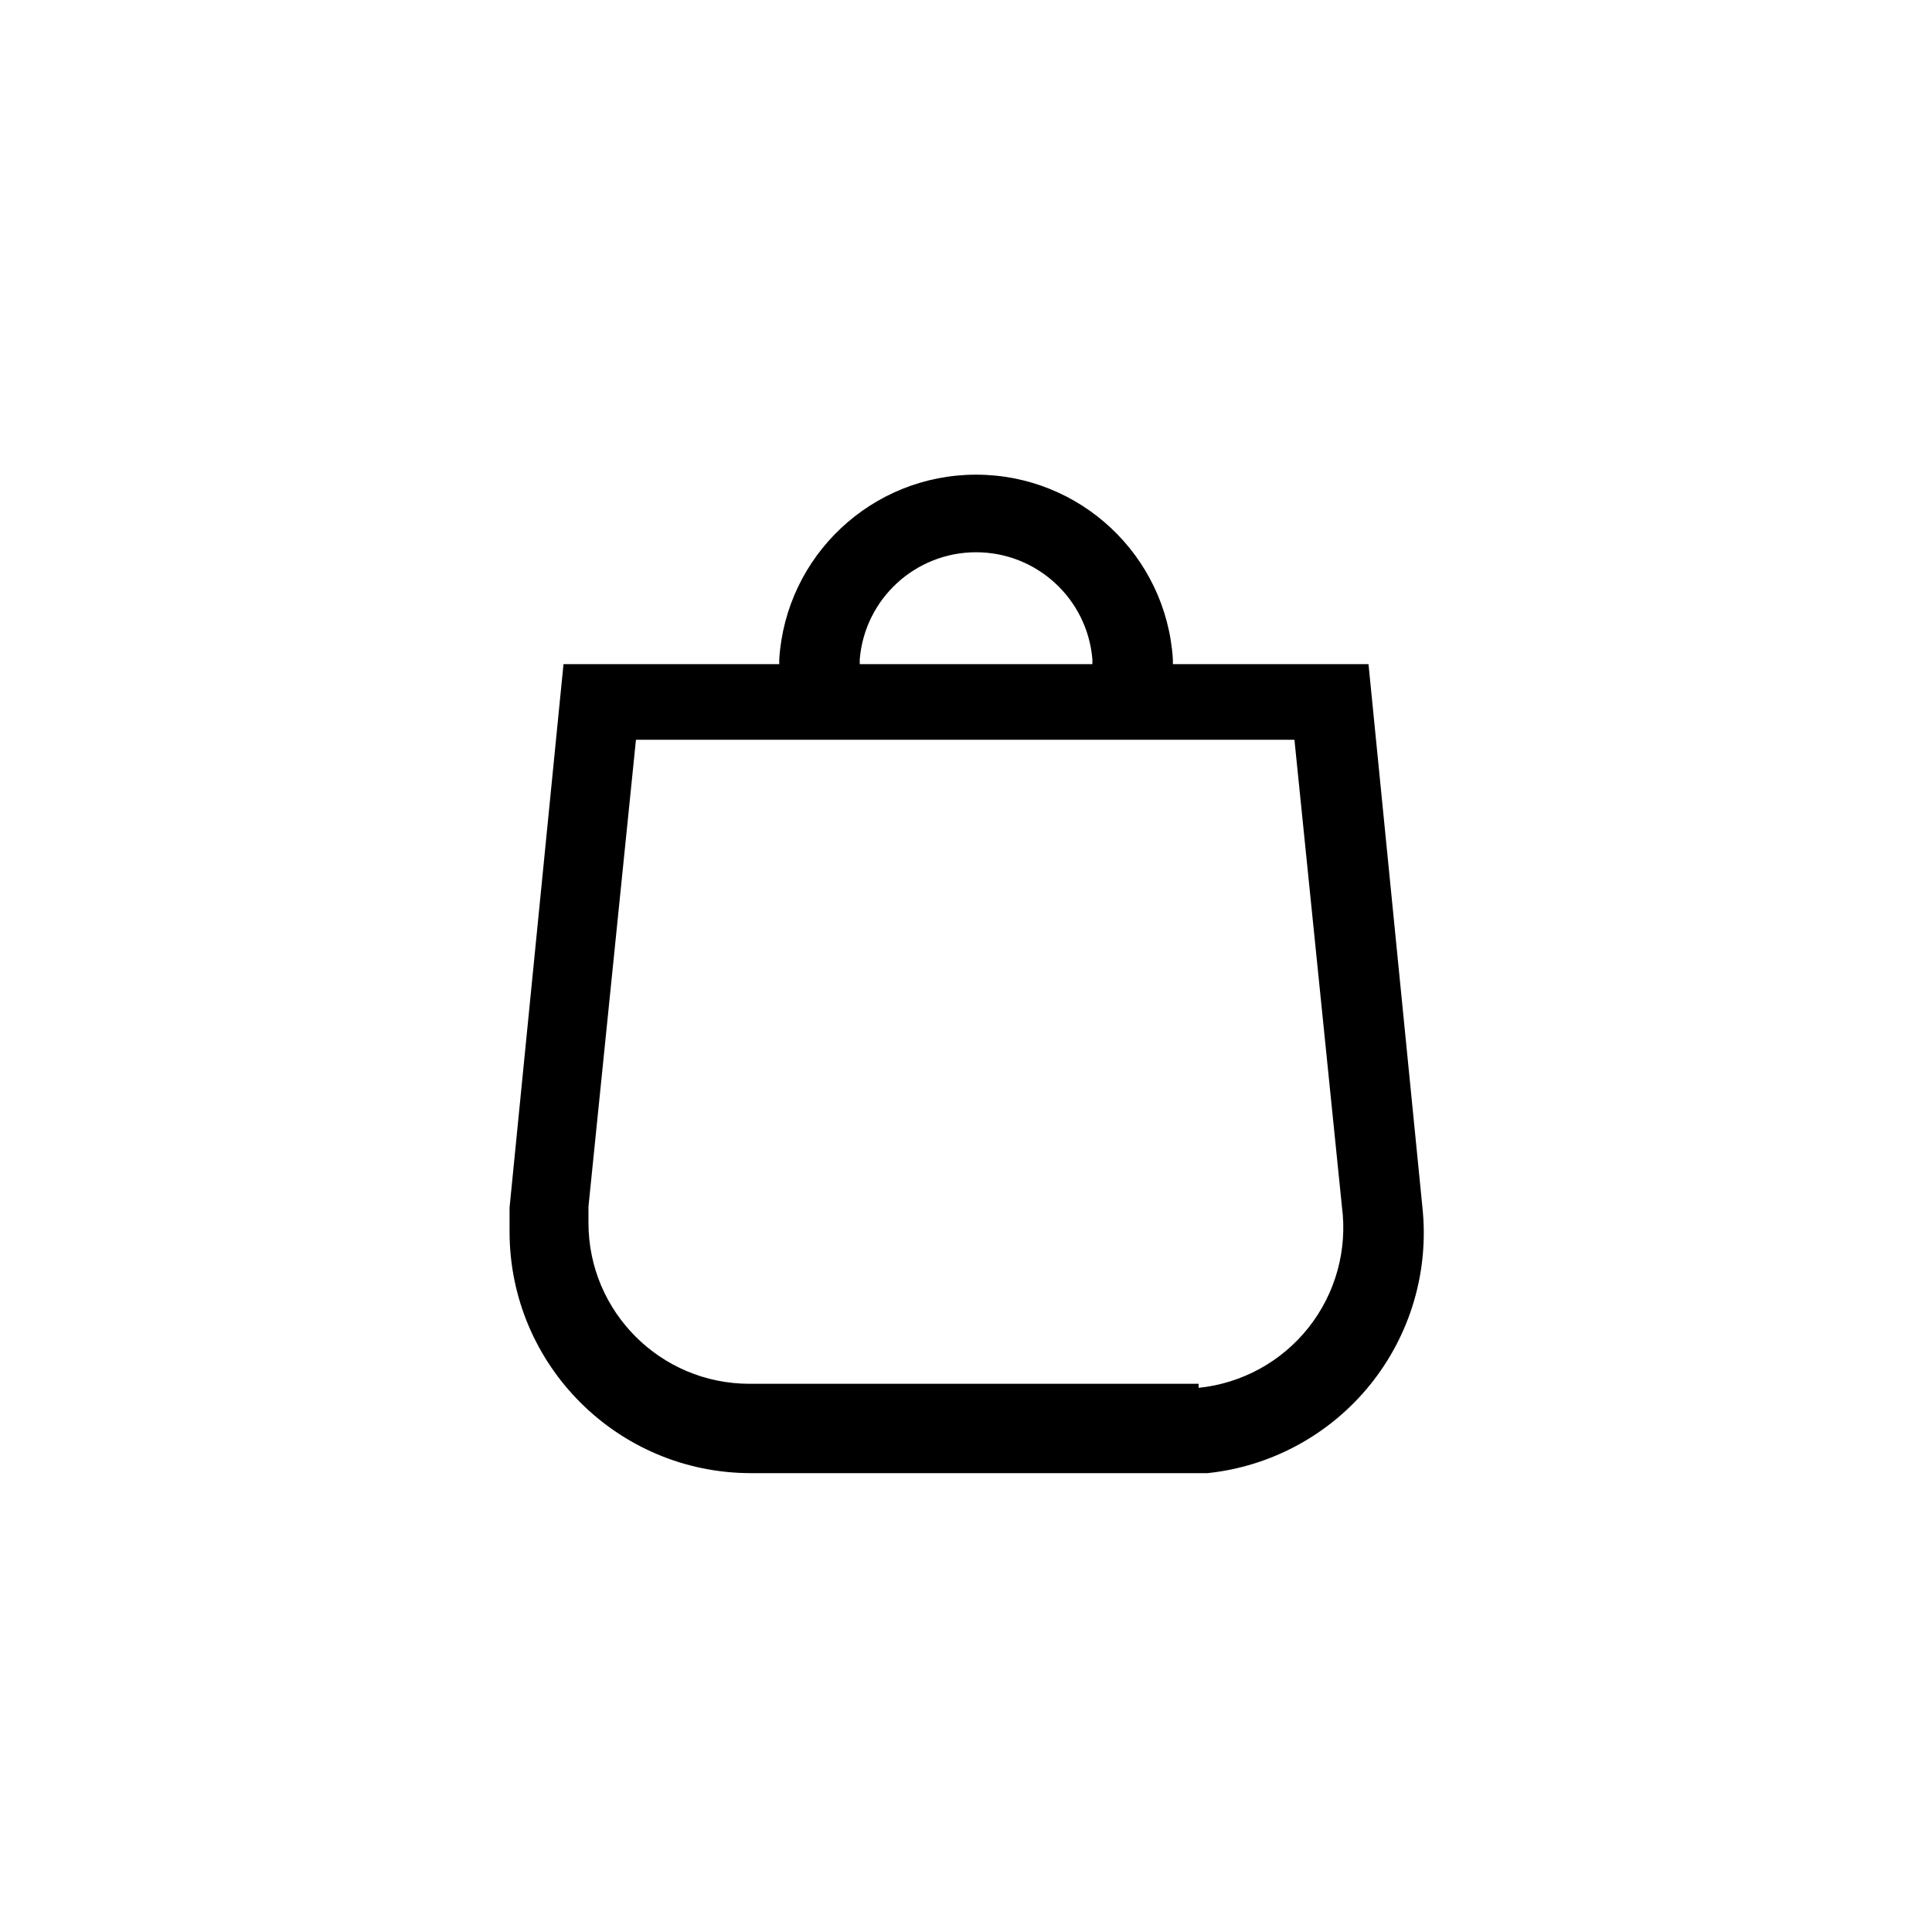
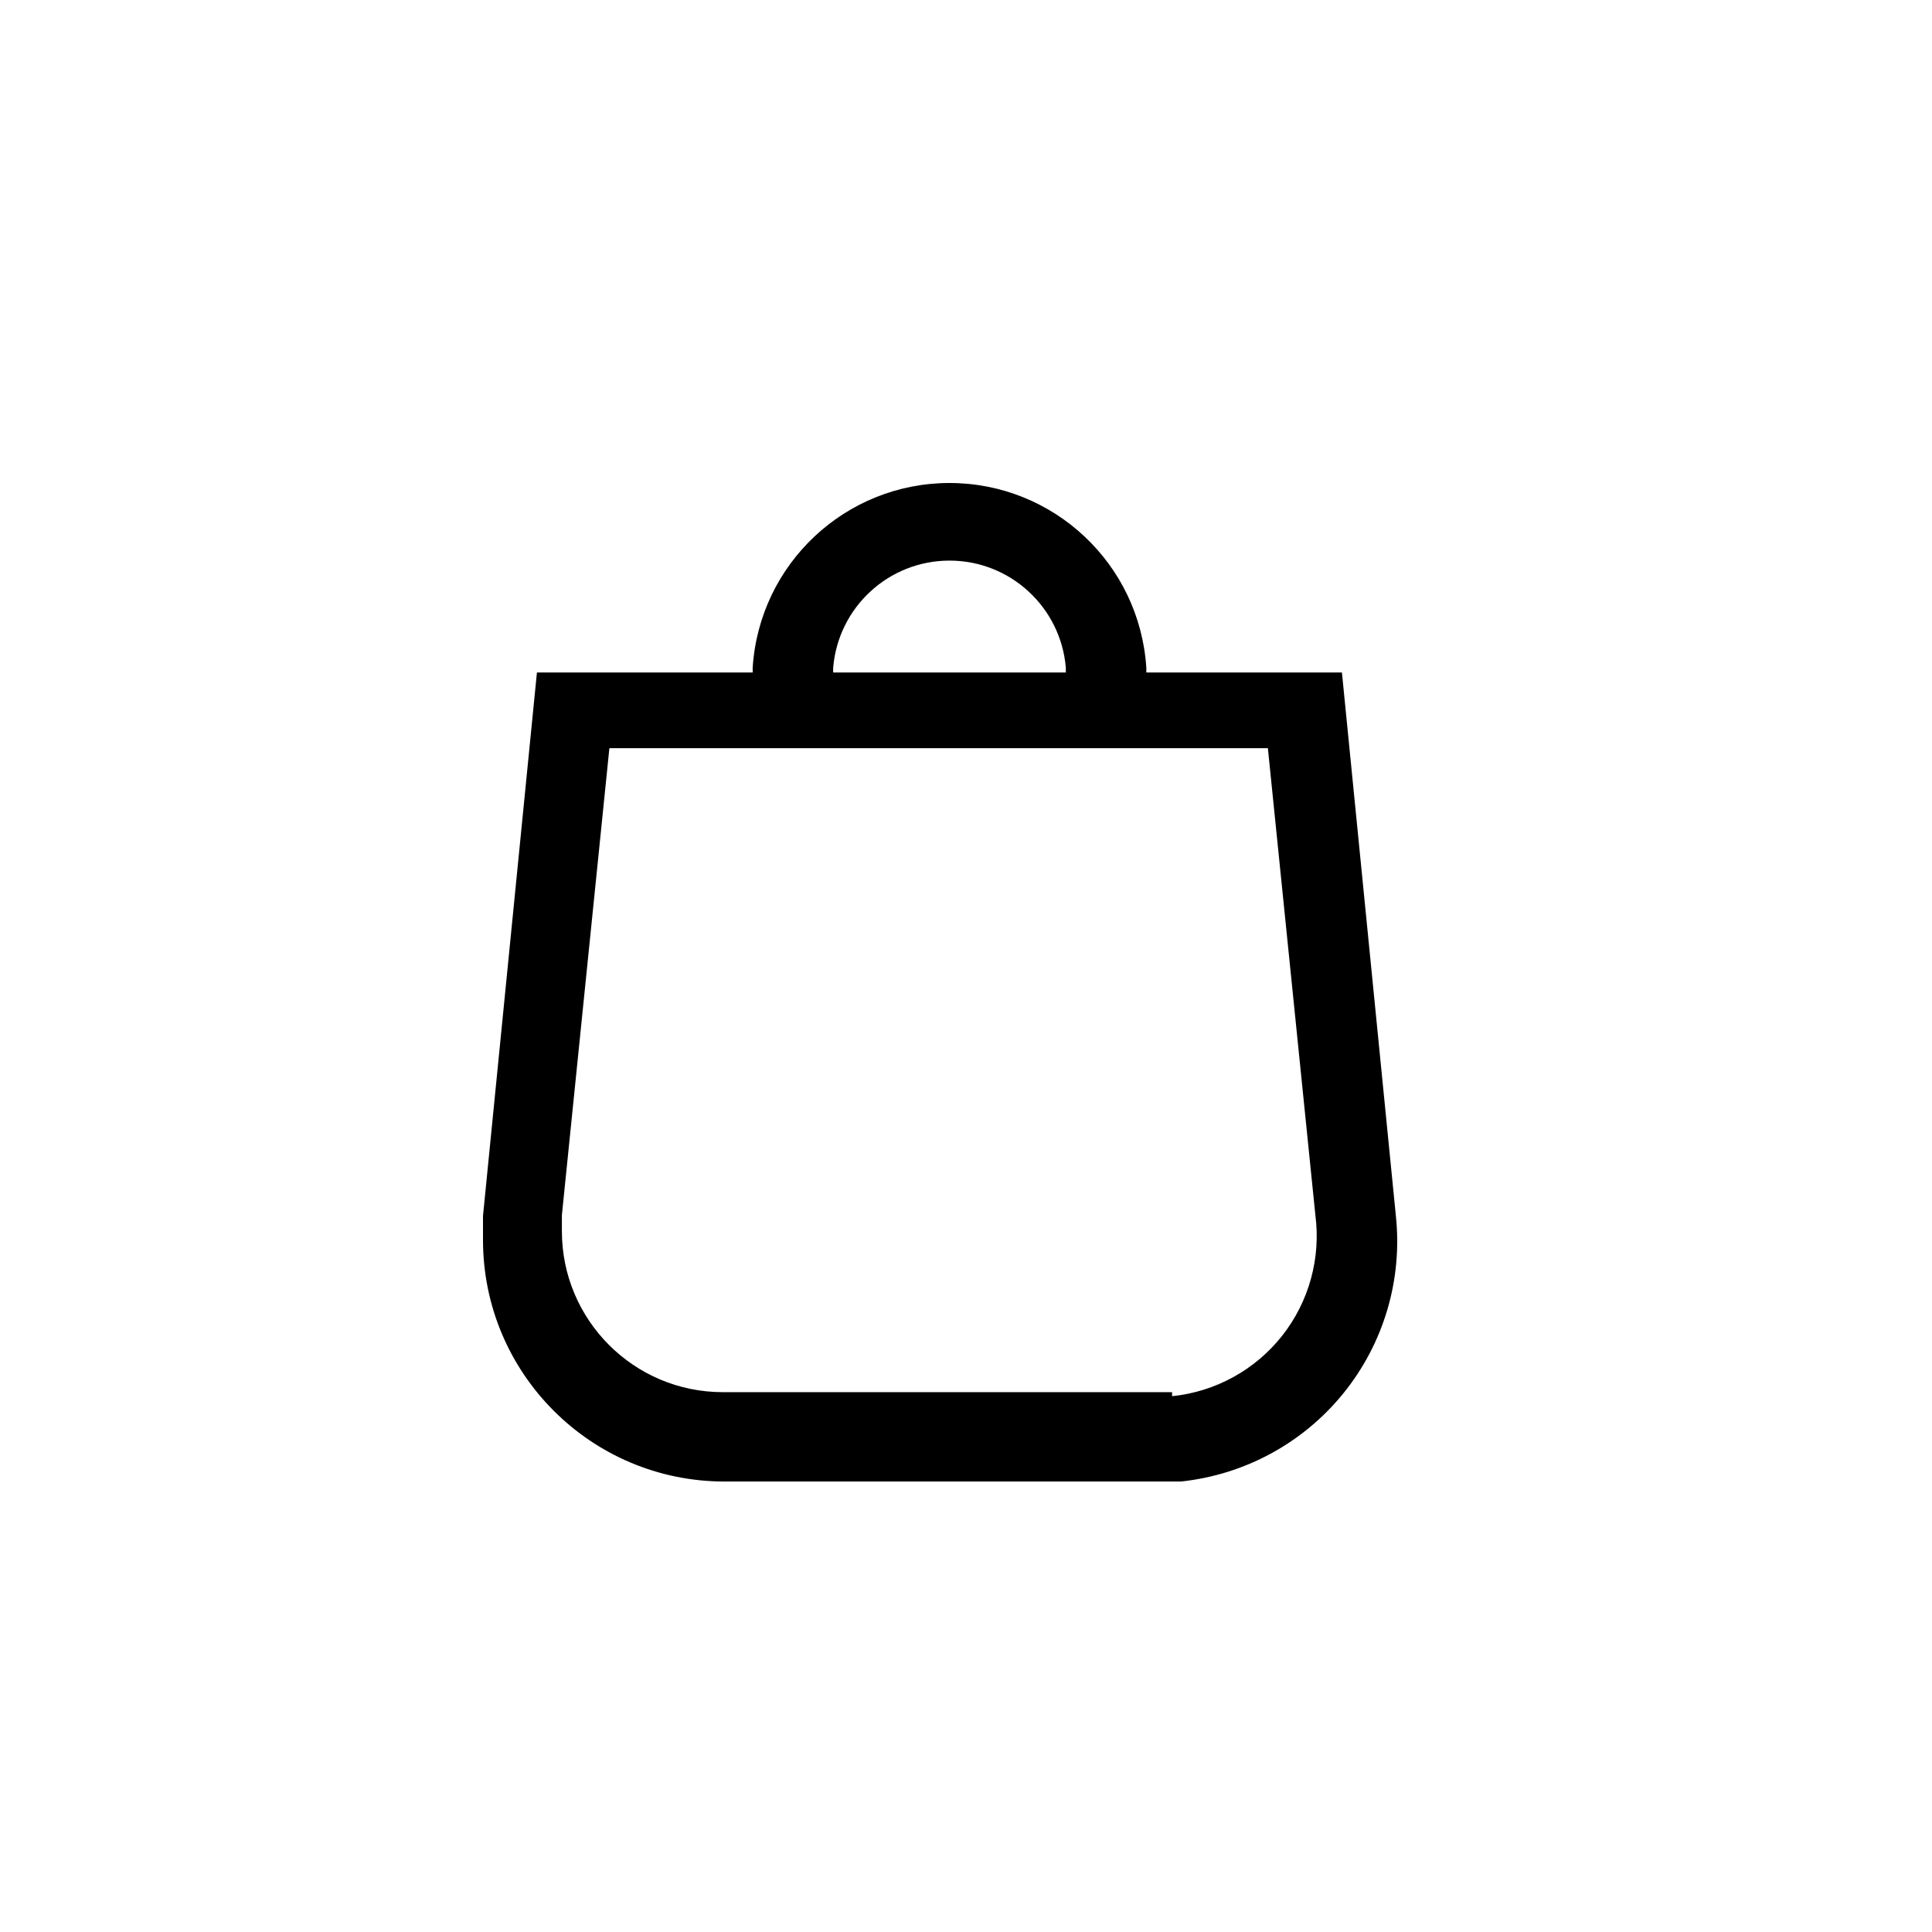
- <svg xmlns="http://www.w3.org/2000/svg" id="target" viewBox="0 0 24 24">
-   <path d="M17,8.25H14.57V8.19a2.45,2.45,0,0,0-4.89,0v.06H7L6.33,15c0,.1,0,.2,0,.3a3,3,0,0,0,3,3H15A3,3,0,0,0,17.67,15Zm-6.32-.06a1.45,1.45,0,0,1,2.89,0v.06H10.68Zm4.21,9H9.31a2,2,0,0,1-2-2c0-.07,0-.13,0-.2l.59-5.8h8.18l.59,5.8A2,2,0,0,1,14.89,17.24Z" />
+ <svg xmlns="http://www.w3.org/2000/svg" width="24px" height="24px" viewBox="0 0 24 24" version="1.1">
+   <defs />
+   <g id="Page-1" stroke="none" stroke-width="1" fill="none" fill-rule="evenodd">
+     <g id="Shopping-bag">
+       <rect id="24x24" x="0" y="0" width="24" height="24" />
+       <path d="M16.67,8.354 L14.24,8.354 L14.24,8.294 C14.157,7.004 13.087,6 11.795,6 C10.503,6 9.433,7.004 9.35,8.294 L9.35,8.354 L6.67,8.354 L6,15.104 C6,15.204 6,15.304 6,15.404 C6,17.06 7.343,18.404 9,18.404 L14.67,18.404 C15.462,18.32 16.188,17.926 16.689,17.307 C17.19,16.688 17.424,15.895 17.34,15.104 L16.67,8.354 Z M10.35,8.294 C10.413,7.542 11.041,6.964 11.795,6.964 C12.549,6.964 13.177,7.542 13.24,8.294 L13.24,8.354 L10.35,8.354 L10.35,8.294 Z M14.56,17.294 L8.98,17.294 C7.875,17.294 6.98,16.398 6.98,15.294 C6.98,15.224 6.98,15.164 6.98,15.094 L7.57,9.294 L15.75,9.294 L16.34,15.094 C16.41,15.629 16.261,16.171 15.926,16.595 C15.59,17.019 15.098,17.289 14.56,17.344 L14.56,17.294 Z" id="Shape" fill="#000000" fill-rule="nonzero" />
+     </g>
+   </g>
</svg>
